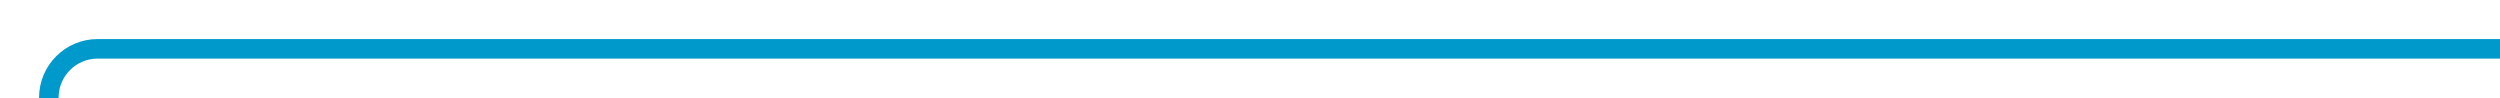
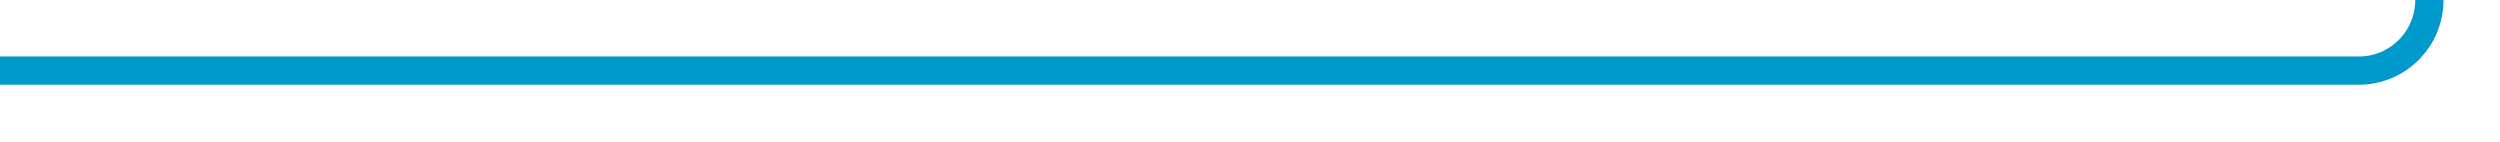
- <svg xmlns="http://www.w3.org/2000/svg" version="1.1" width="256px" height="10px" preserveAspectRatio="xMinYMid meet" viewBox="2053 621  256 8">
-   <path d="M 2309 625  L 2063 625  A 5 5 0 0 0 2058 630 L 2058 796  A 5 5 0 0 1 2053 801 L 1807 801  " stroke-width="2" stroke="#0099cc" fill="none" />
+ <svg xmlns="http://www.w3.org/2000/svg" version="1.1" width="177px" height="10px" preserveAspectRatio="xMinYMid meet" viewBox="1188 3760  177 8">
+   <path d="M 1188 3764  L 1355 3764  A 5 5 0 0 0 1360 3759 L 1360 806  A 5 5 0 0 1 1365 801 L 1533 801  " stroke-width="2" stroke="#0099cc" fill="none" />
</svg>
